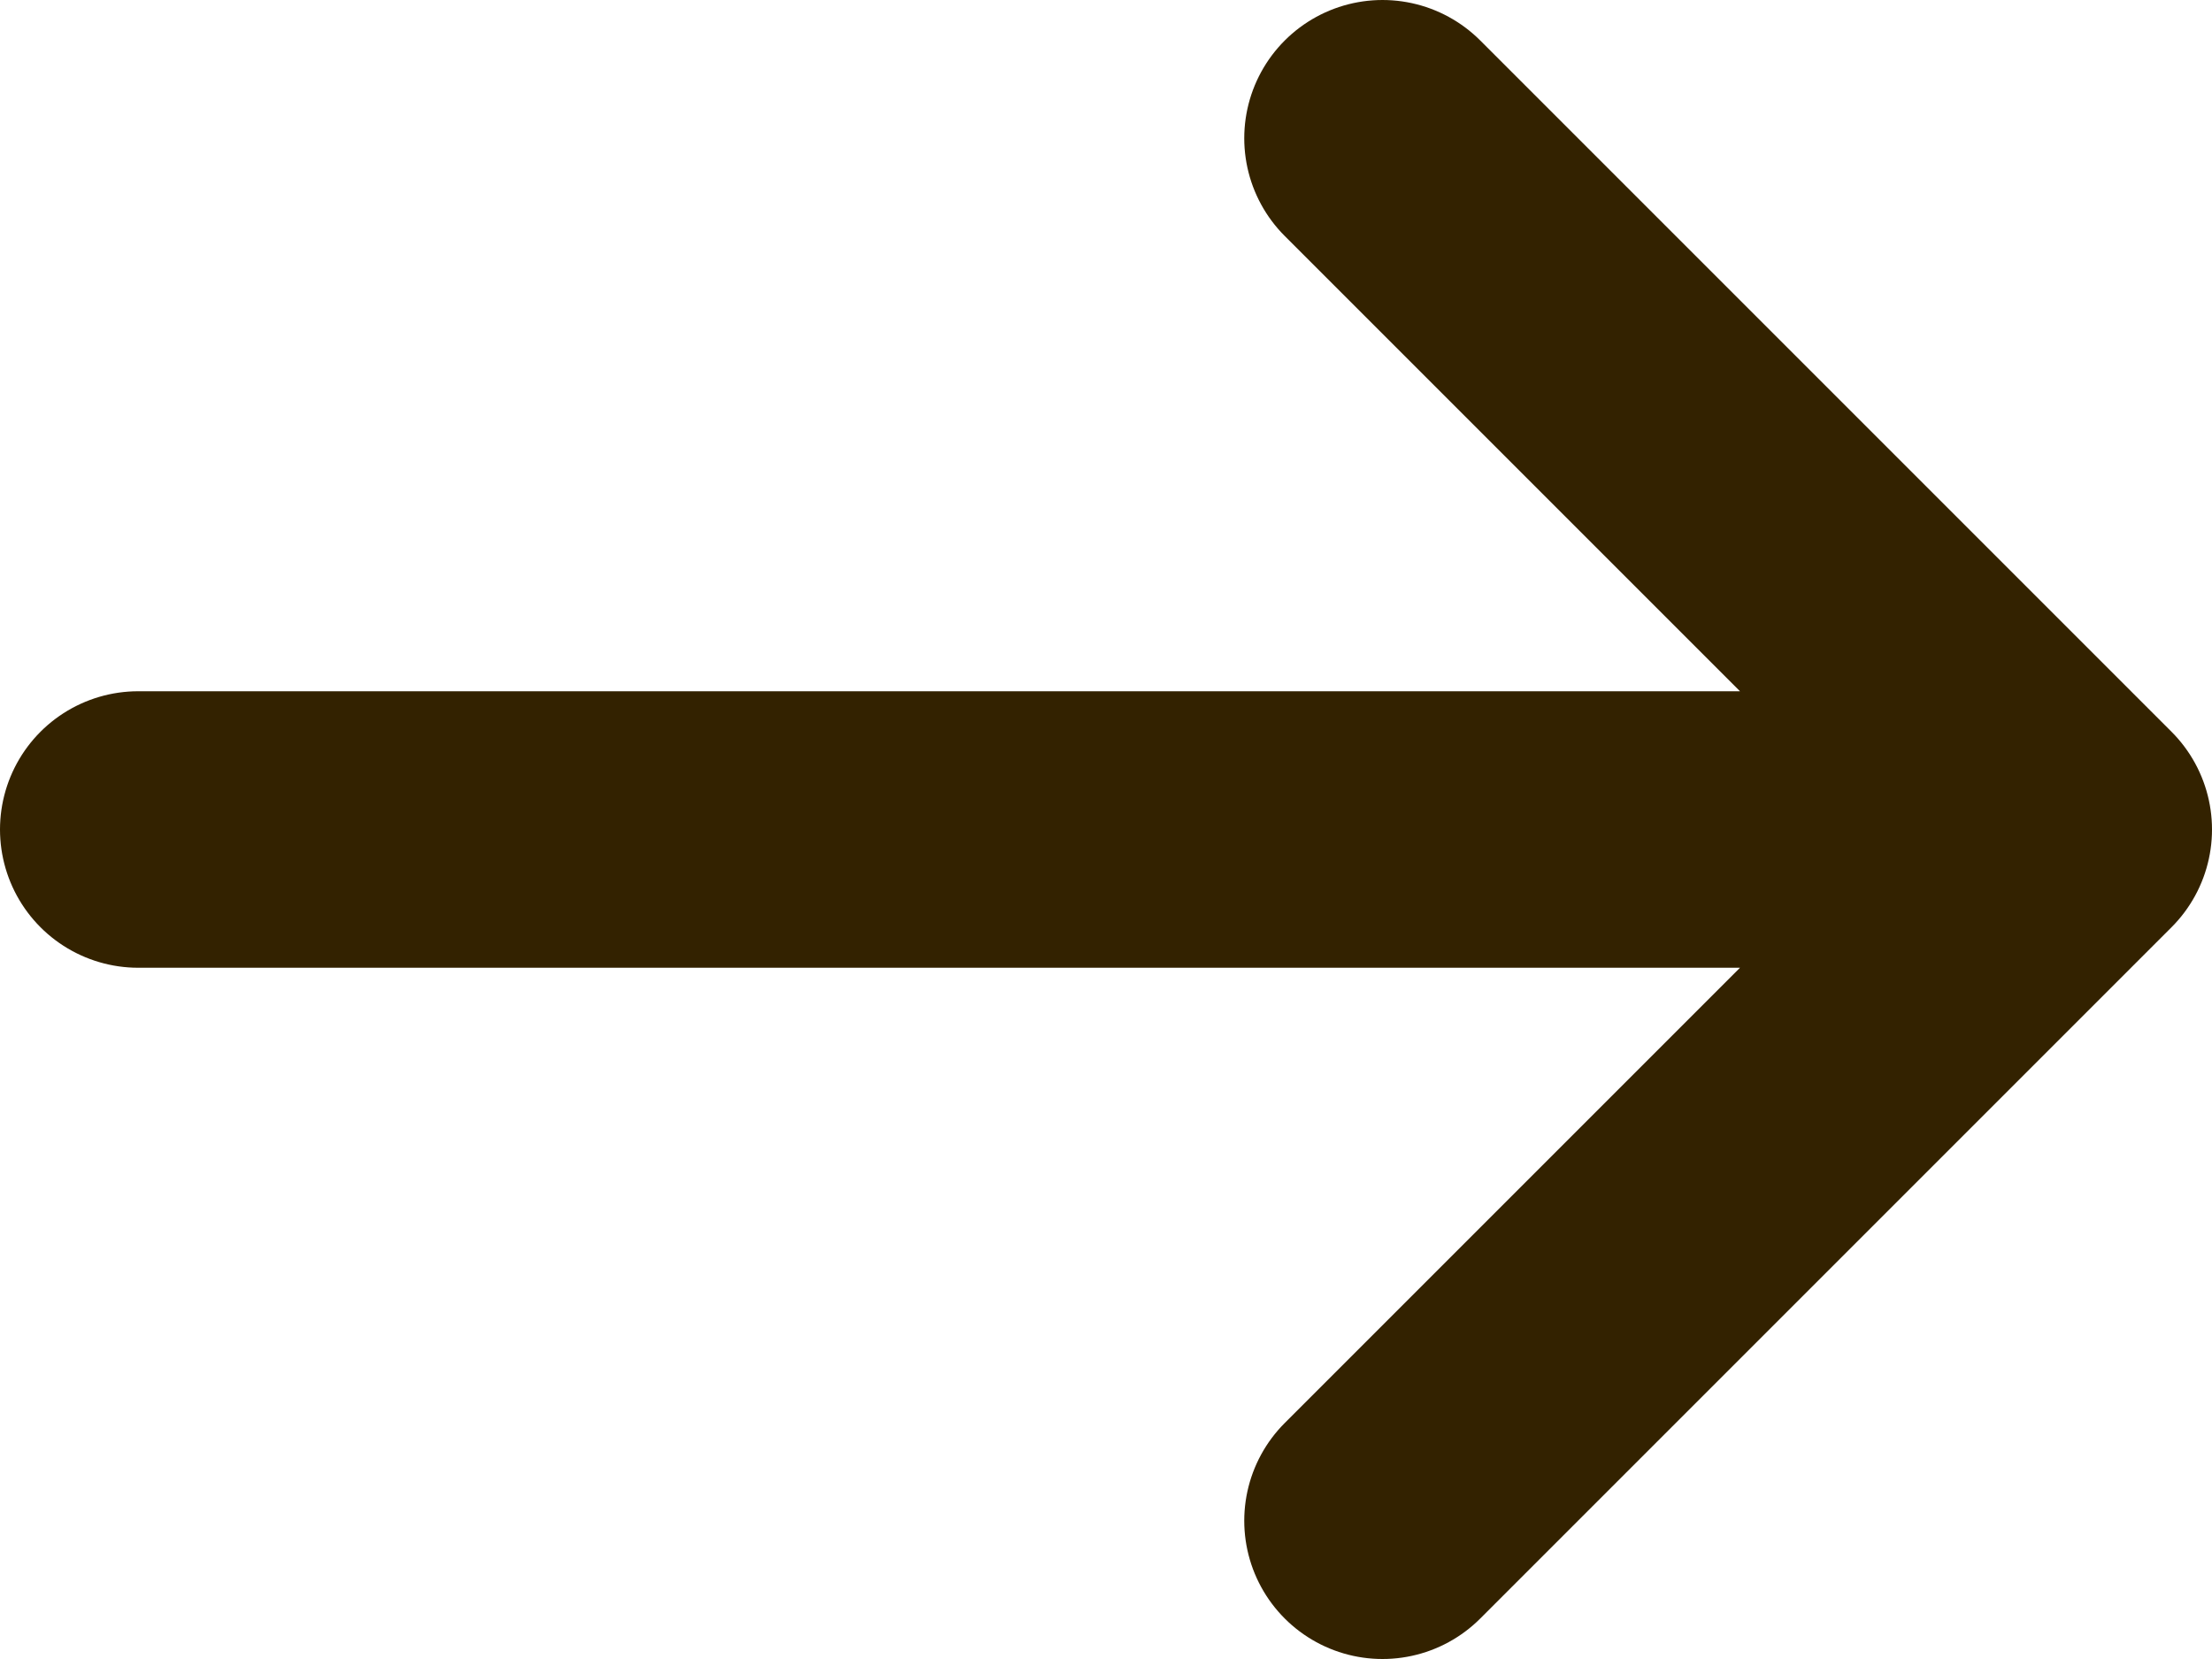
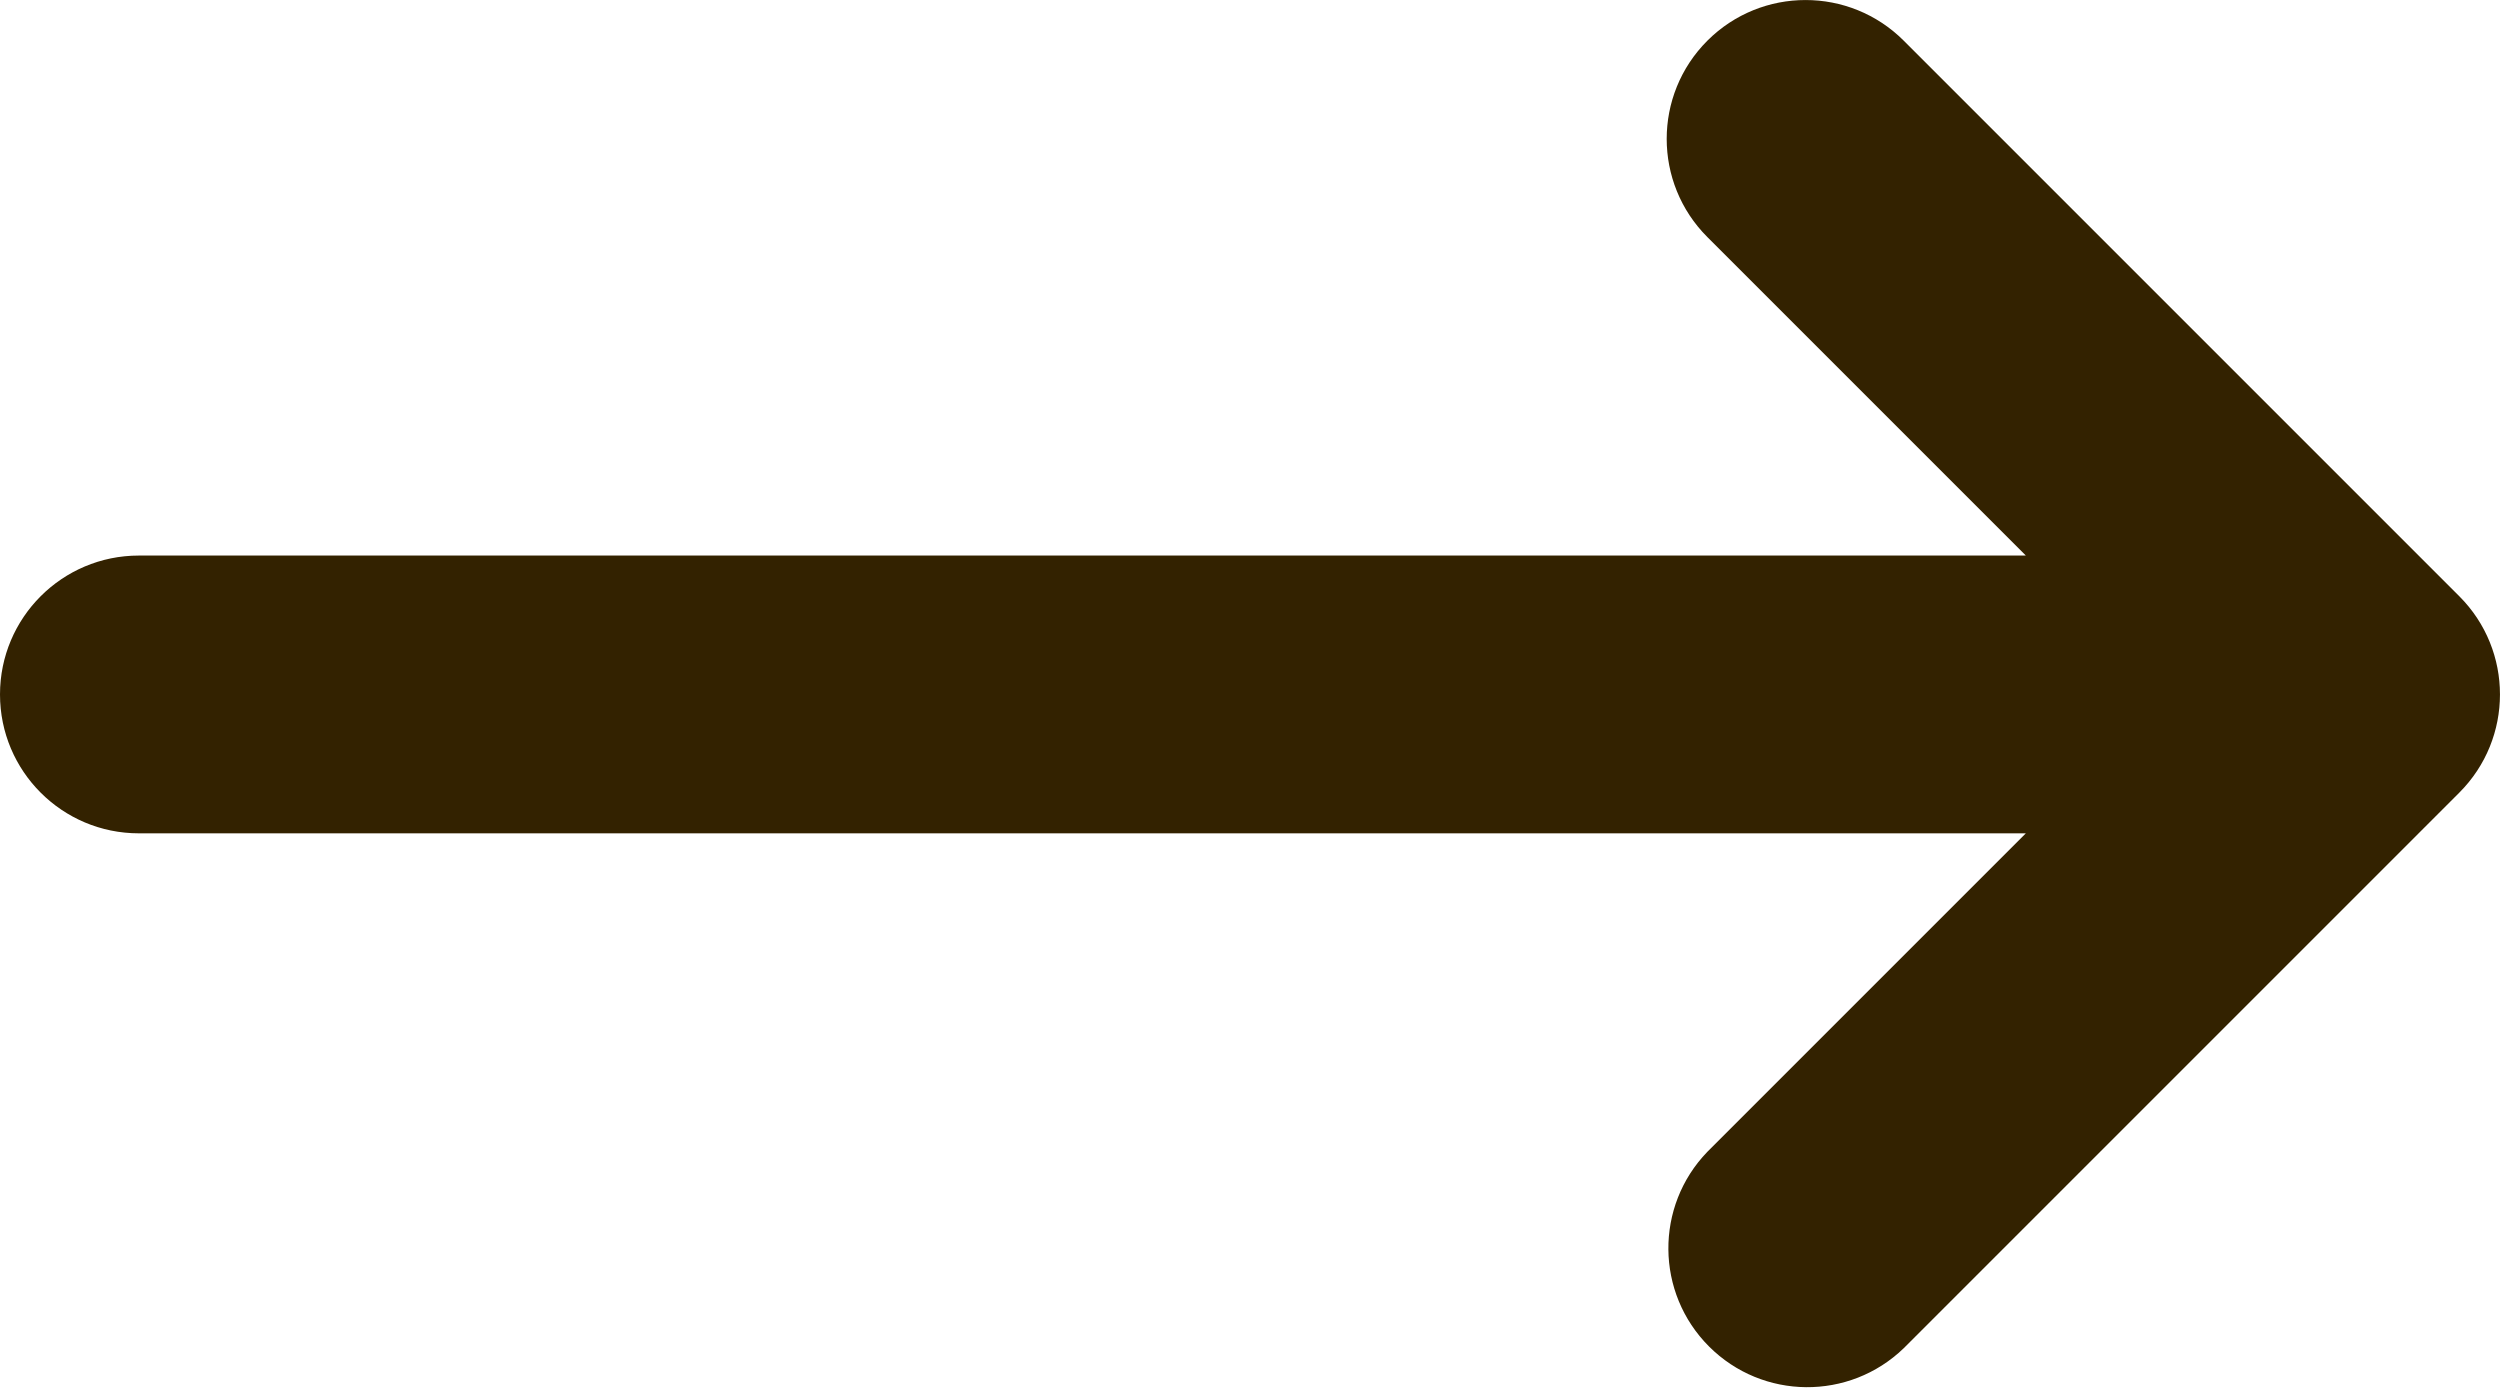
- <svg xmlns="http://www.w3.org/2000/svg" width="16" height="12" fill="none">
-   <path d="M1 6h14m0 0-5-5m5 5-5 5" stroke="#320" stroke-width="2" stroke-linecap="round" stroke-linejoin="round" />
+ <svg xmlns="http://www.w3.org/2000/svg" width="18" height="10" fill="none">
+   <path fill-rule="evenodd" clip-rule="evenodd" d="M12.293.293a1 1 0 0 1 1.414 0l4 4a1 1 0 0 1 0 1.414l-4 4a1 1 0 0 1-1.414-1.414L14.586 6H1a1 1 0 0 1 0-2h13.586l-2.293-2.293a1 1 0 0 1 0-1.414Z" fill="#320" />
</svg>
